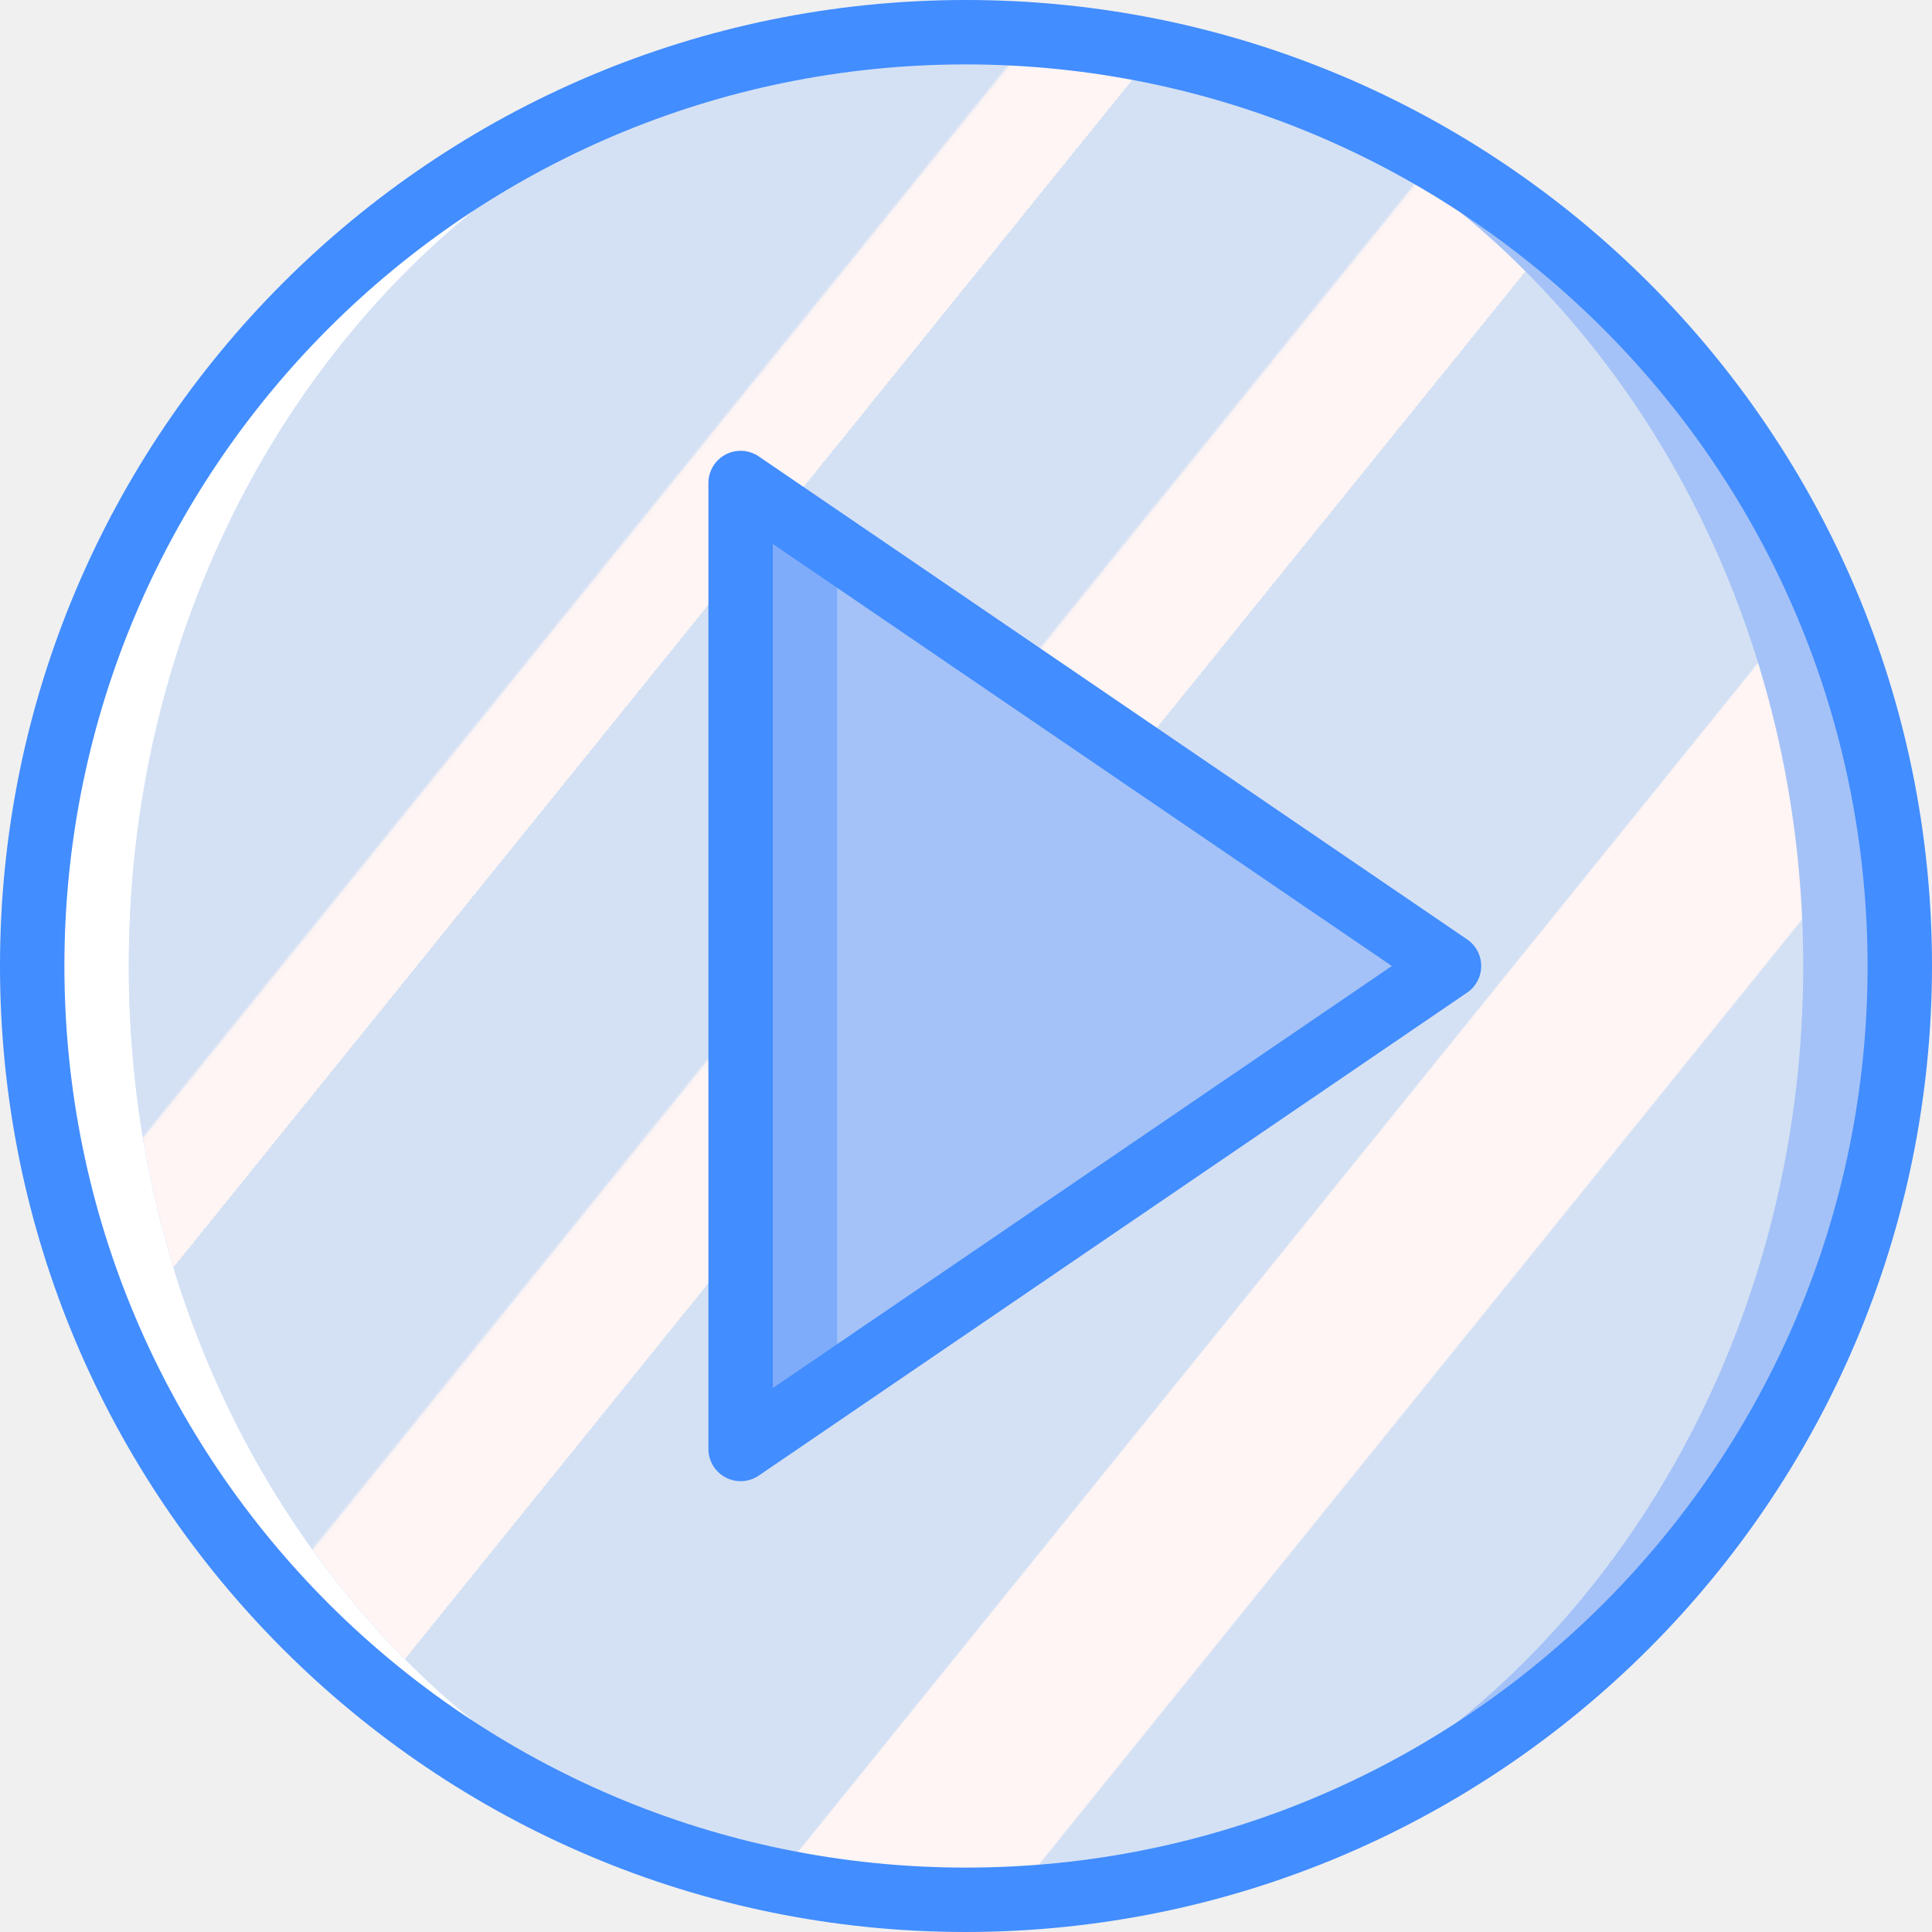
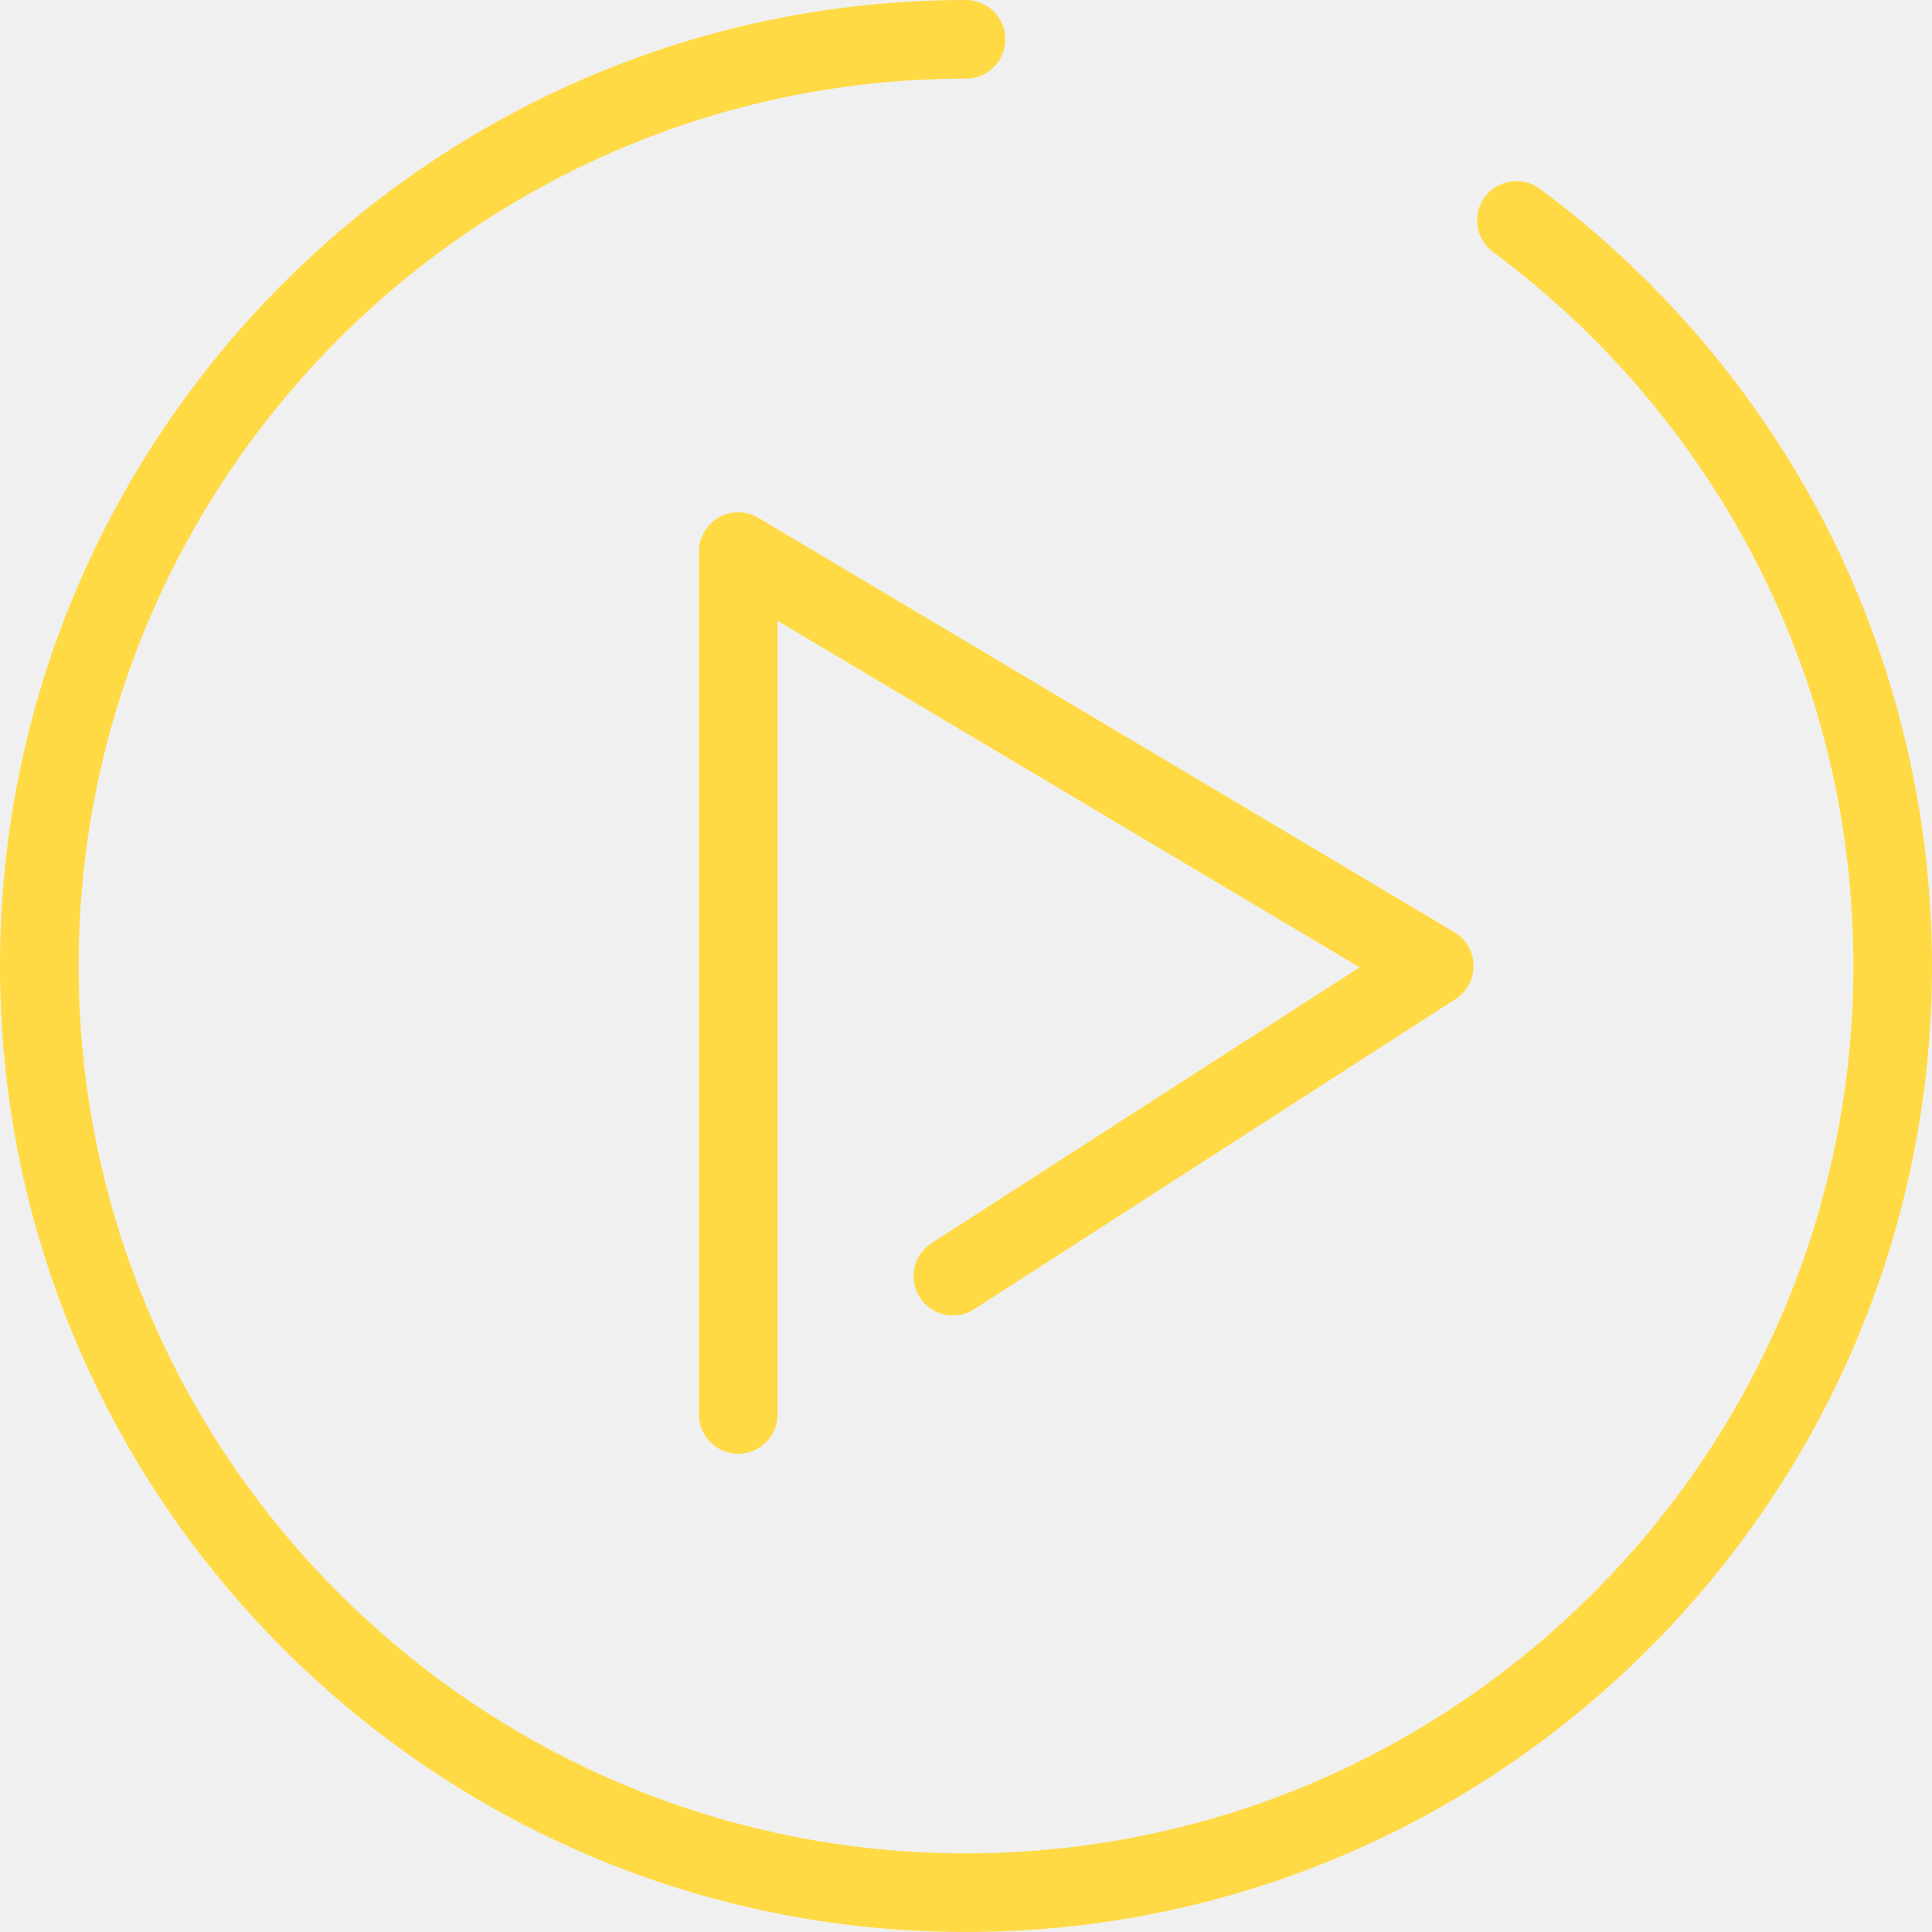
- <svg xmlns="http://www.w3.org/2000/svg" version="1.1" id="Capa_1" x="0px" y="0px" viewBox="0 0 512 512" style="enable-background:new 0 0 512 512;" xml:space="preserve">
+ <svg version="1.1" id="Capa_1" x="0px" y="0px" viewBox="0 0 294.843 294.843" style="enable-background:new 0 0 294.843 294.843;" xml:space="preserve" width="512px" height="512px">
  <g>
-     <circle style="fill:#A4C2F7;" cx="256" cy="256" r="247.467" />
-     <linearGradient id="SVGID_1_" gradientUnits="userSpaceOnUse" x1="-48.764" y1="652.555" x2="-48.015" y2="651.883" gradientTransform="matrix(443.7334 0 0 -494.9333 21728.068 323061.031)">
-       <stop offset="0" style="stop-color:#D4E1F4" />
-       <stop offset="0.172" style="stop-color:#D4E1F4" />
-       <stop offset="0.2" style="stop-color:#D4E1F4" />
-       <stop offset="0.2" style="stop-color:#DAE4F4" />
-       <stop offset="0.201" style="stop-color:#EBEBF4" />
-       <stop offset="0.201" style="stop-color:#F6F1F4" />
-       <stop offset="0.202" style="stop-color:#FDF4F4" />
-       <stop offset="0.205" style="stop-color:#FFF5F4" />
-       <stop offset="0.252" style="stop-color:#FFF5F4" />
-       <stop offset="0.26" style="stop-color:#FFF5F4" />
-       <stop offset="0.26" style="stop-color:#D4E1F4" />
-       <stop offset="0.397" style="stop-color:#D4E1F4" />
-       <stop offset="0.42" style="stop-color:#D4E1F4" />
-       <stop offset="0.42" style="stop-color:#DAE4F4" />
-       <stop offset="0.421" style="stop-color:#EBEBF4" />
-       <stop offset="0.421" style="stop-color:#F6F1F4" />
-       <stop offset="0.422" style="stop-color:#FDF4F4" />
-       <stop offset="0.425" style="stop-color:#FFF5F4" />
-       <stop offset="0.489" style="stop-color:#FFF5F4" />
-       <stop offset="0.5" style="stop-color:#FFF5F4" />
-       <stop offset="0.5" style="stop-color:#F9F2F4" />
-       <stop offset="0.5" style="stop-color:#E8EBF4" />
-       <stop offset="0.5" style="stop-color:#DDE5F4" />
-       <stop offset="0.5" style="stop-color:#D6E2F4" />
-       <stop offset="0.501" style="stop-color:#D4E1F4" />
-       <stop offset="0.706" style="stop-color:#D4E1F4" />
-       <stop offset="0.74" style="stop-color:#D4E1F4" />
-       <stop offset="0.741" style="stop-color:#FFF5F4" />
-       <stop offset="0.835" style="stop-color:#FFF5F4" />
-       <stop offset="0.85" style="stop-color:#FFF5F4" />
-       <stop offset="0.851" style="stop-color:#D4E1F4" />
-     </linearGradient>
-     <ellipse style="fill:url(#SVGID_1_);" cx="256" cy="256" rx="221.867" ry="247.467" />
-     <path style="fill:#FFFFFF;" d="M34.133,256C34.133,119.327,133.467,8.533,256,8.533C119.328,8.533,8.533,119.328,8.533,256   S119.328,503.467,256,503.467C133.467,503.467,34.133,392.672,34.133,256z" />
-     <path style="fill:#428DFF;" d="M256,512C114.615,512,0,397.385,0,256S114.615,0,256,0s256,114.615,256,256   C511.84,397.319,397.319,511.84,256,512z M256,17.067C124.041,17.067,17.067,124.041,17.067,256S124.041,494.933,256,494.933   S494.933,387.959,494.933,256C494.785,124.102,387.898,17.215,256,17.067z" />
-     <polygon style="fill:#7FACFA;" points="384,256 196.267,384 196.267,258.33 196.267,128  " />
-     <path style="fill:#A4C2F7;" d="M362.985,248.326c-14.436-23.038-58.295-43.766-81.637-59.611   c-20.065-13.621-40.944-24.279-59.481-39.138v220.26c5.551-3.119,11.024-6.267,16.522-9.404c-1.827-4.199-0.237-9.101,3.707-11.427   c3.453-1.592,7.049-2.856,10.739-3.775c1.463-0.384,2.997-0.402,4.468-0.054c16.151-16.245,34.206-30.479,53.771-42.393   c0.495-0.223,1.008-0.401,1.535-0.532c0.6-0.621,1.279-1.159,2.021-1.601c11.388-6.686,23.085-12.694,34.911-18.433   c-1.889-4.146-0.393-9.049,3.489-11.433c5.177-3.4,11.02-5.656,17.139-6.62c0.979-0.12,1.968-0.132,2.949-0.035   c0.873-3.448,0.28-7.104-1.64-10.098C369.557,251.037,366.483,248.972,362.985,248.326z" />
-     <path style="fill:#428DFF;" d="M196.267,392.533c-4.711-0.004-8.53-3.822-8.533-8.533V128c0.001-3.163,1.752-6.065,4.548-7.543   c2.796-1.478,6.18-1.288,8.794,0.493l187.733,128c2.331,1.59,3.725,4.229,3.725,7.05c0,2.821-1.394,5.46-3.725,7.05l-187.733,128   C199.657,392.016,197.982,392.533,196.267,392.533L196.267,392.533z M204.8,144.15v223.7L368.854,256L204.8,144.15z" />
+     <path d="M278.527,79.946c-10.324-20.023-25.38-37.704-43.538-51.132c-2.665-1.97-6.421-1.407-8.392,1.257s-1.407,6.421,1.257,8.392   c16.687,12.34,30.521,28.586,40.008,46.983c9.94,19.277,14.98,40.128,14.98,61.976c0,74.671-60.75,135.421-135.421,135.421   S12,222.093,12,147.421S72.75,12,147.421,12c3.313,0,6-2.687,6-6s-2.687-6-6-6C66.133,0,0,66.133,0,147.421   s66.133,147.421,147.421,147.421s147.421-66.133,147.421-147.421C294.842,123.977,289.201,100.645,278.527,79.946z" fill="#FFDA44" />
+     <path d="M109.699,78.969c-1.876,1.067-3.035,3.059-3.035,5.216v131.674c0,3.314,2.687,6,6,6s6-2.686,6-6V94.74l88.833,52.883   l-65.324,42.087c-2.785,1.795-3.589,5.508-1.794,8.293c1.796,2.786,5.508,3.59,8.294,1.794l73.465-47.333   c1.746-1.125,2.786-3.073,2.749-5.15c-0.037-2.077-1.145-3.987-2.93-5.05L115.733,79.029   C113.877,77.926,111.575,77.902,109.699,78.969z" fill="#FFDA44" />
  </g>
-   <g>
- </g>
-   <g>
- </g>
-   <g>
- </g>
-   <g>
- </g>
-   <g>
- </g>
-   <g>
- </g>
-   <g>
- </g>
-   <g>
- </g>
-   <g>
- </g>
-   <g>
- </g>
-   <g>
- </g>
-   <g>
- </g>
-   <g>
- </g>
-   <g>
- </g>
-   <g>
- </g>
+   <g />
+   <g />
+   <g />
+   <g />
+   <g />
+   <g />
+   <g />
+   <g />
+   <g />
+   <g />
+   <g />
+   <g />
+   <g />
+   <g />
+   <g />
</svg>
